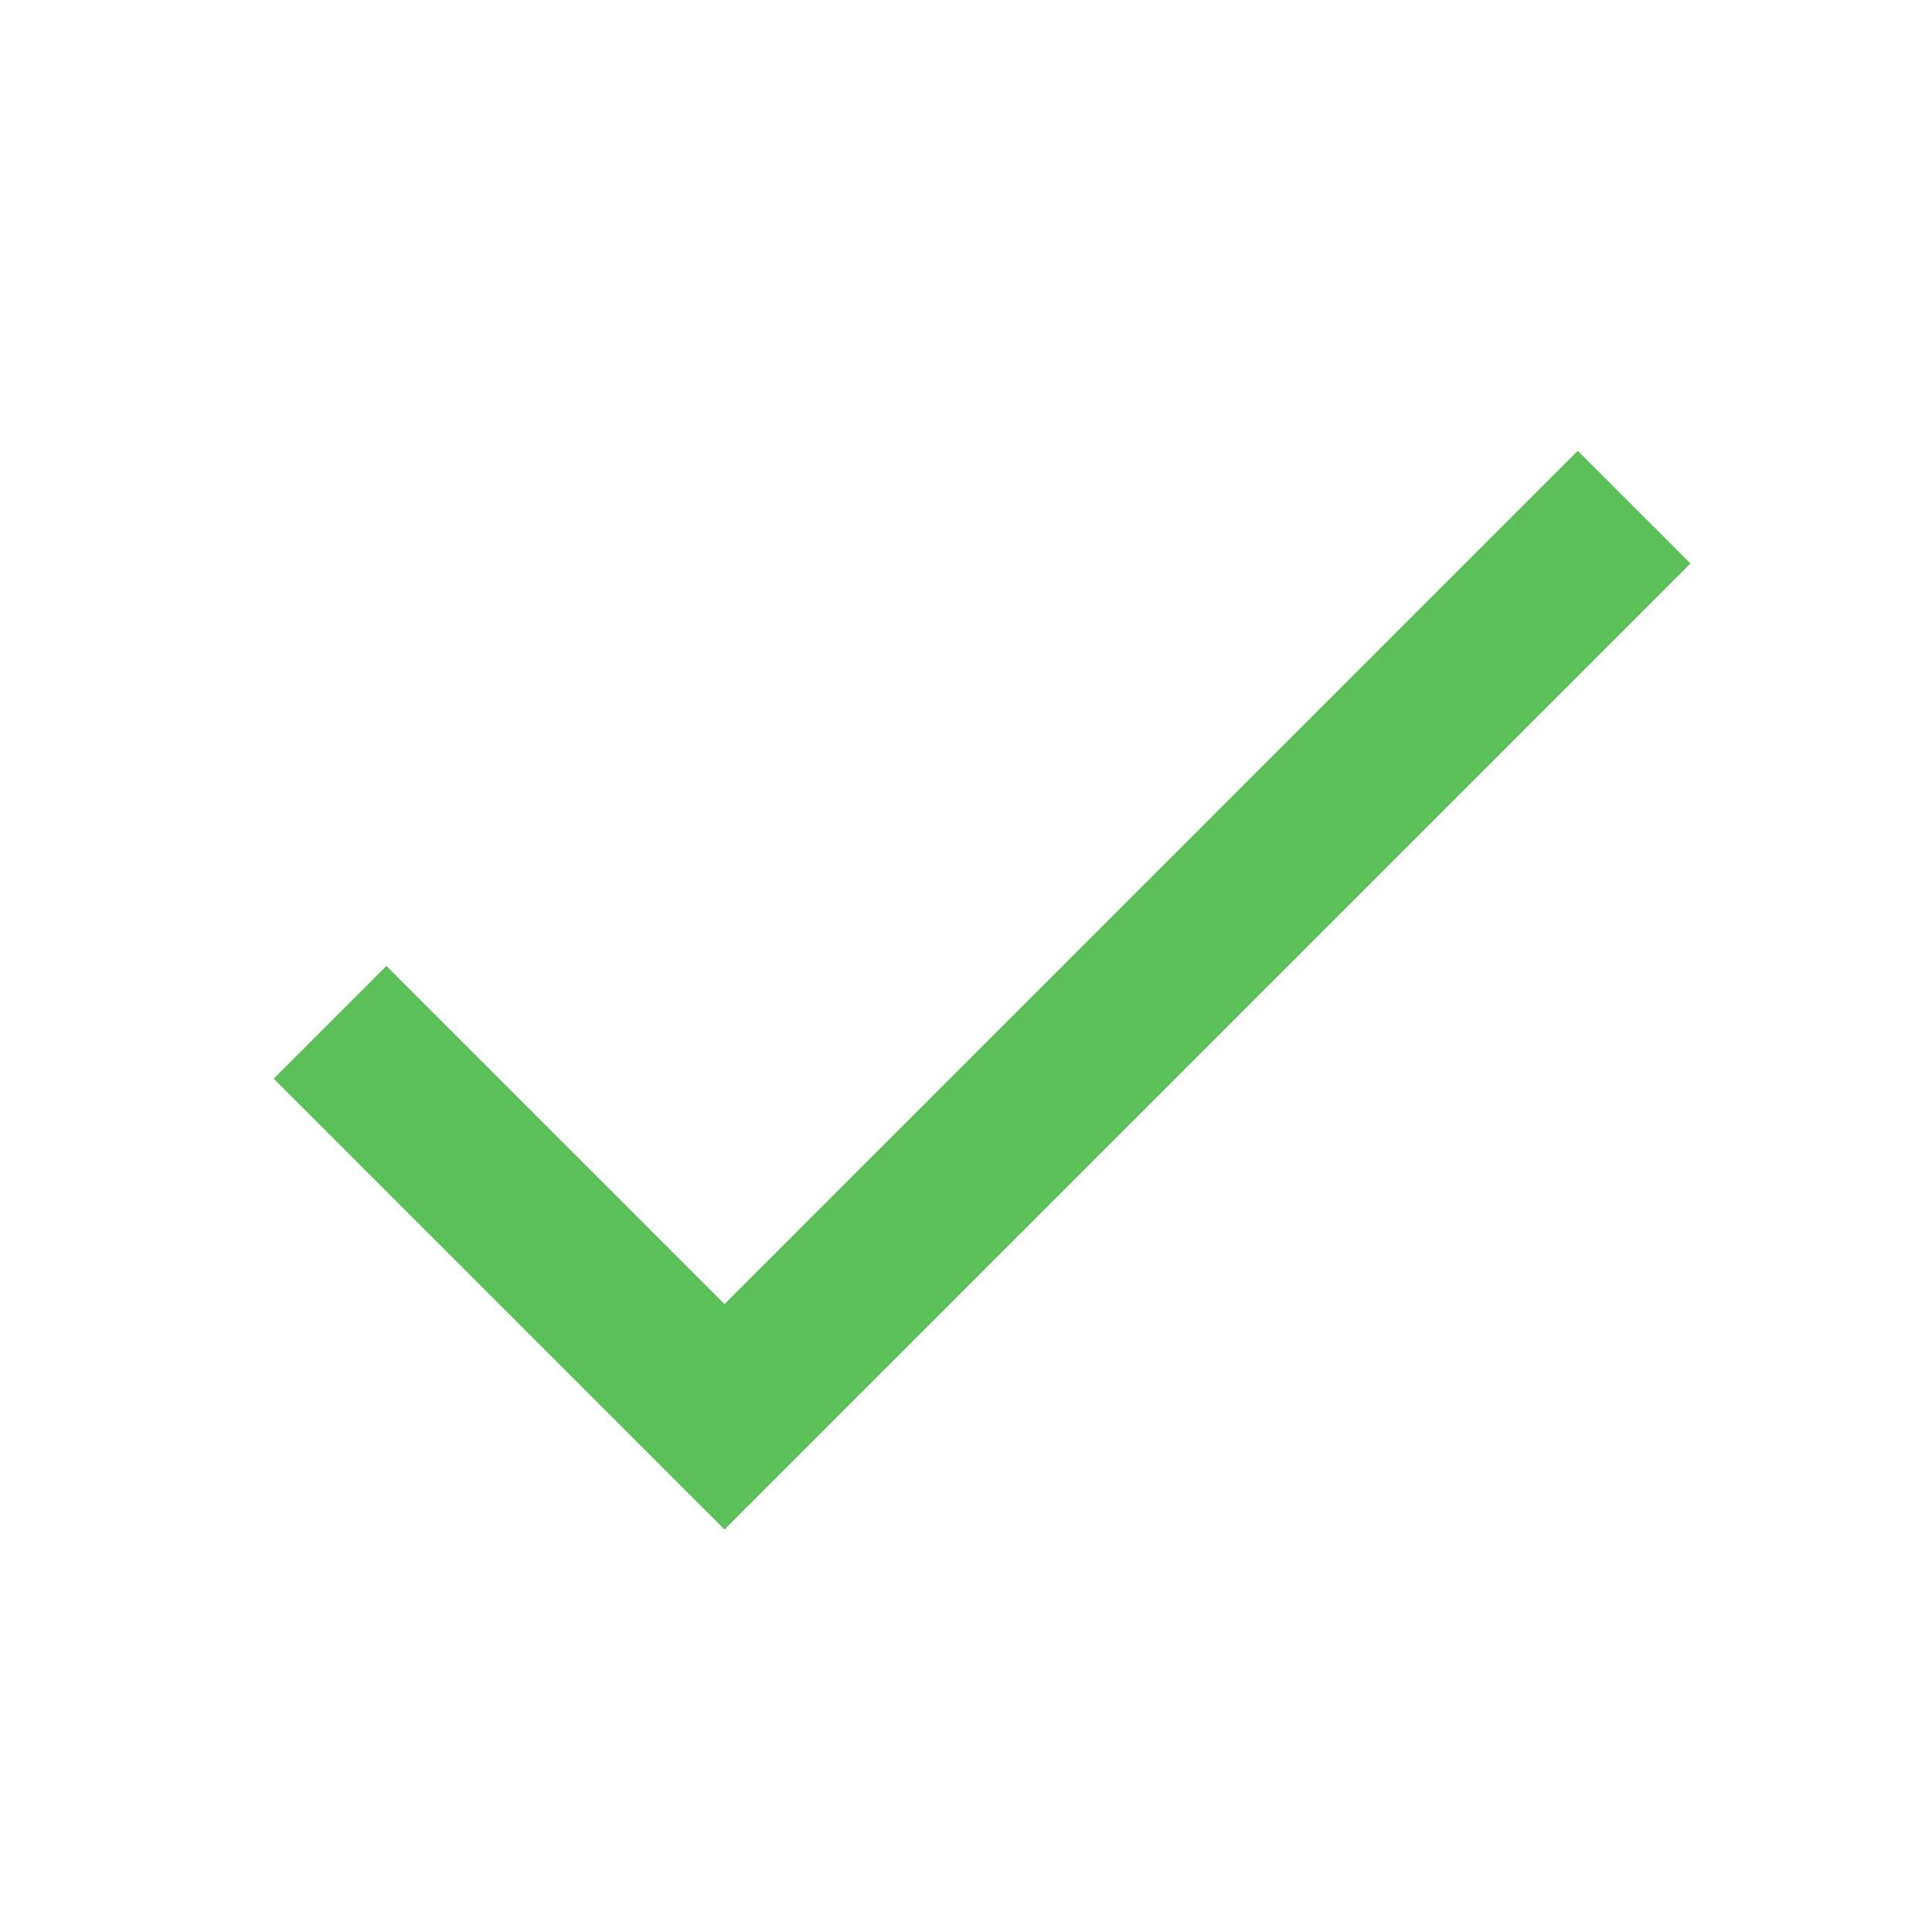
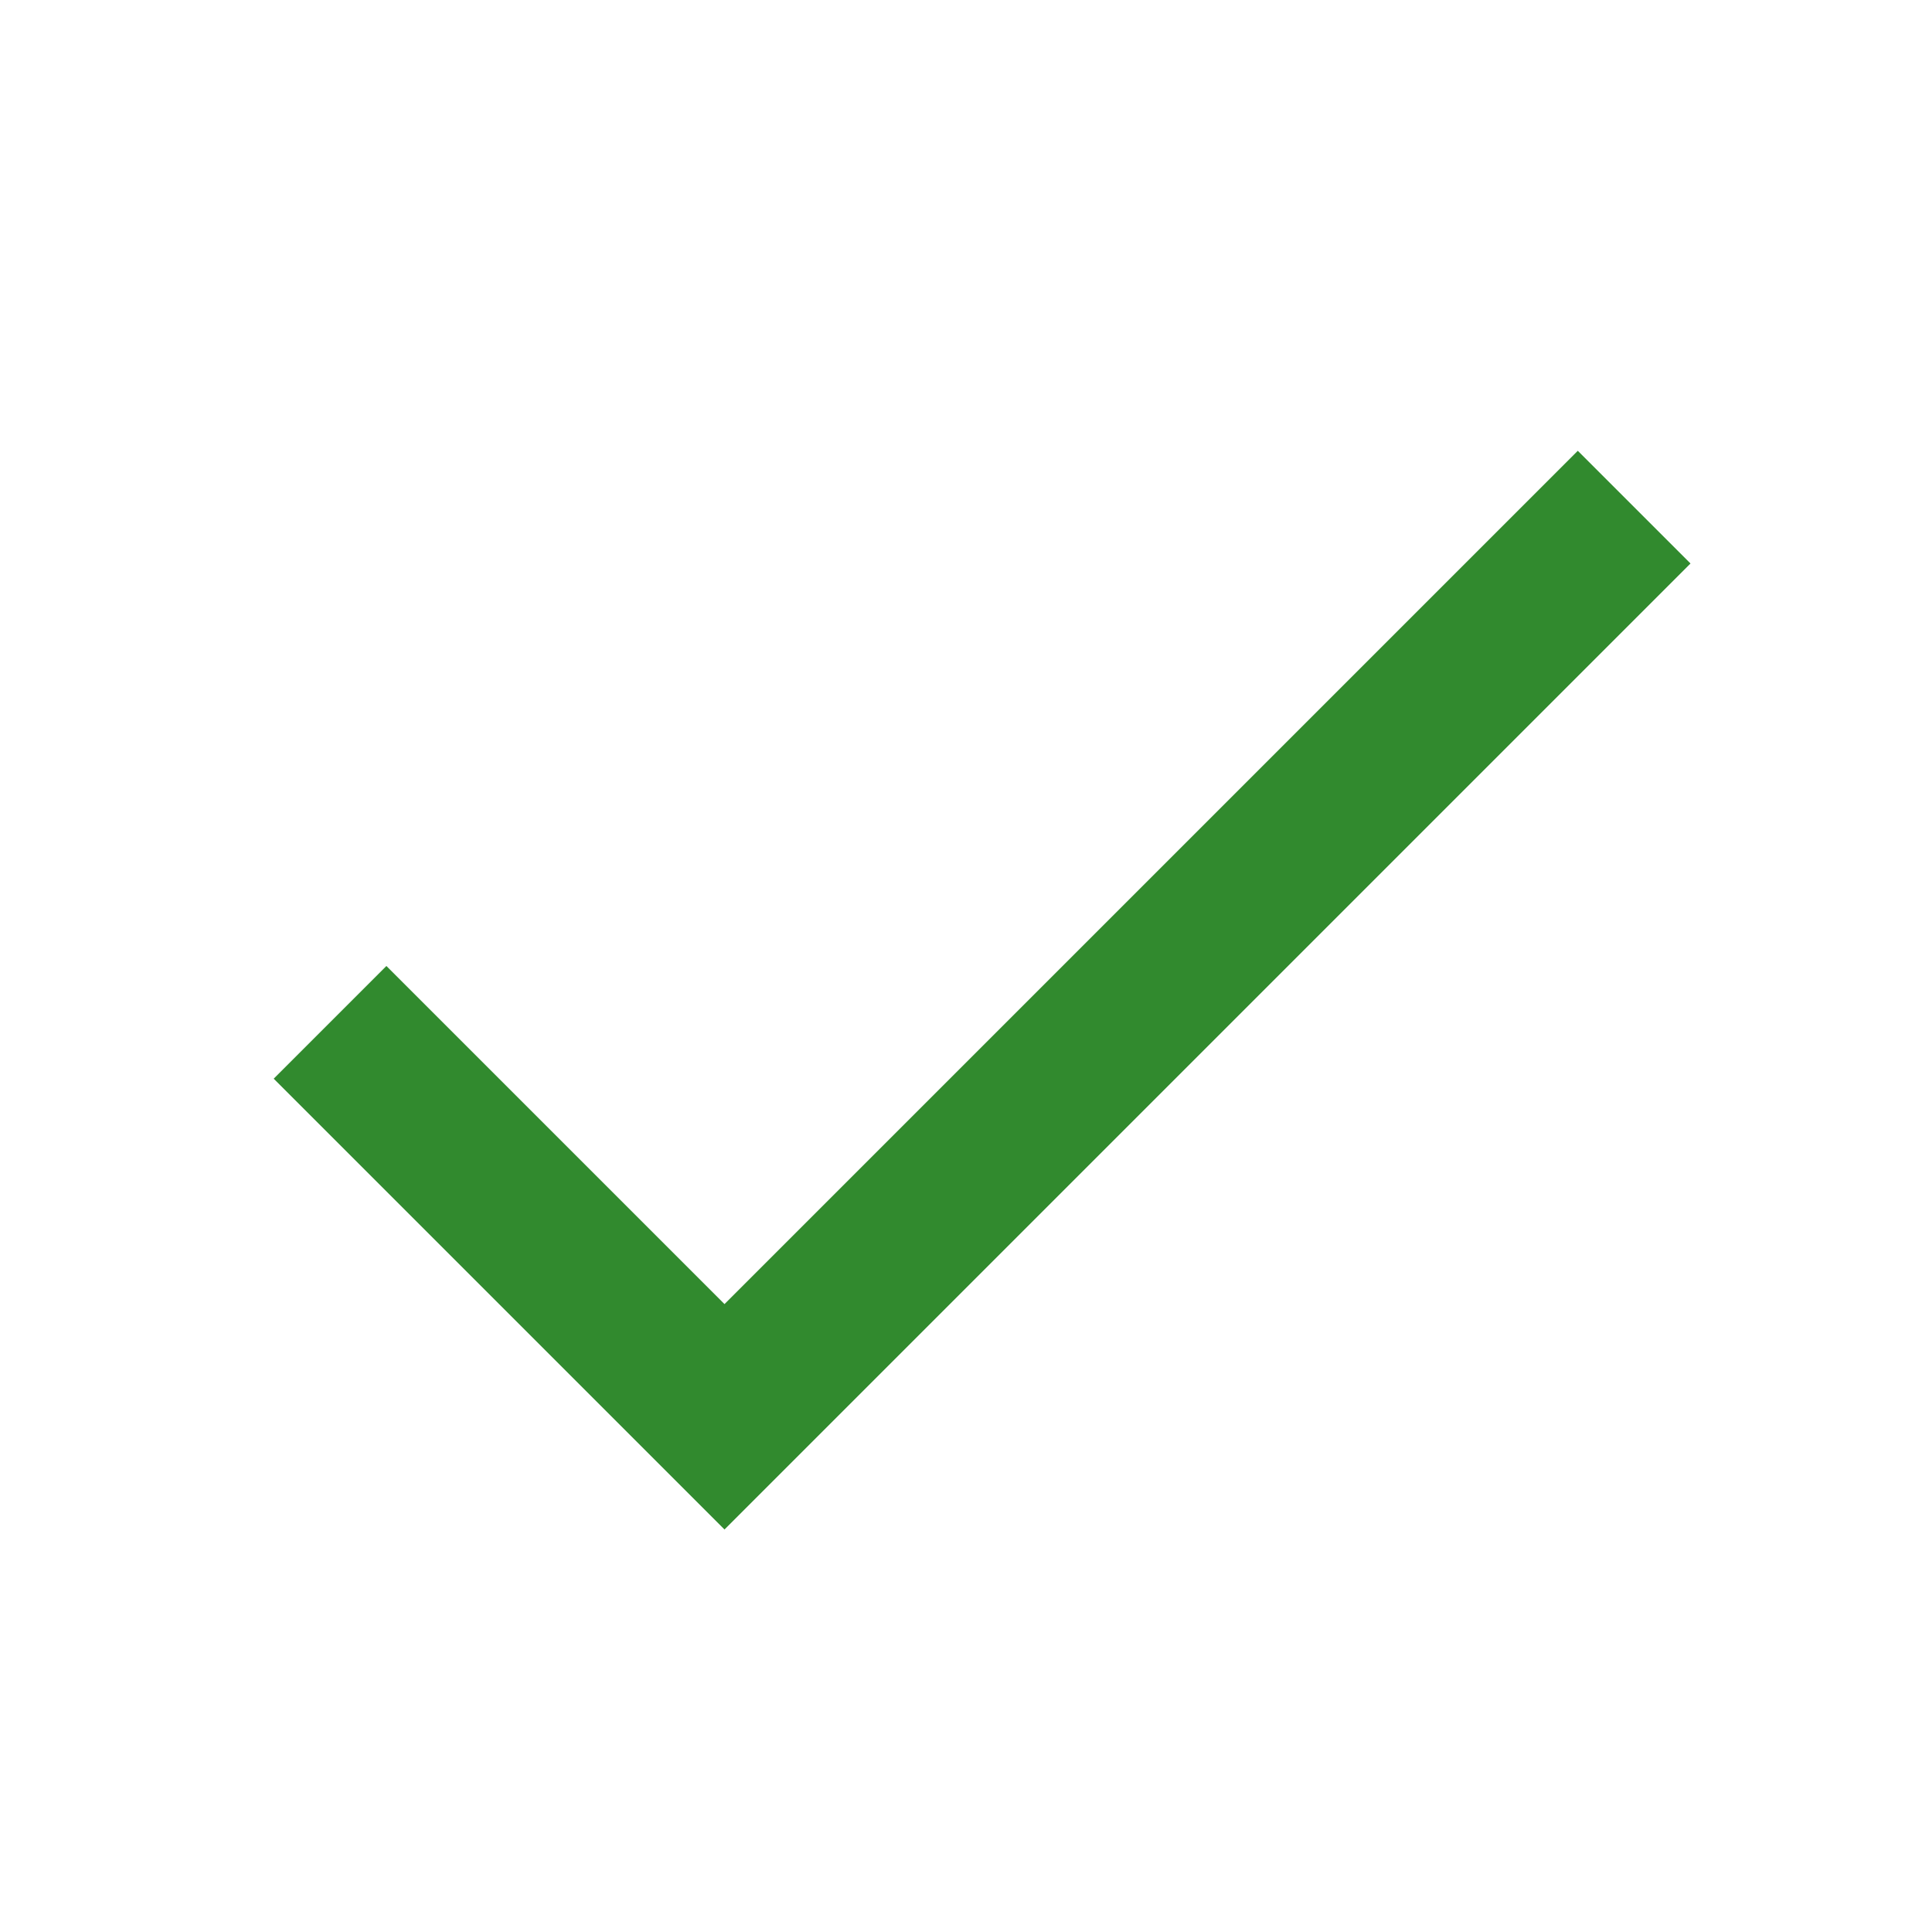
- <svg xmlns="http://www.w3.org/2000/svg" height="24px" viewBox="0 0 24 24" width="24px" fill="#5bc057">
+ <svg xmlns="http://www.w3.org/2000/svg" height="24px" viewBox="0 0 24 24" width="24px" fill="#318a2e">
  <path d="M0 0h24v24H0V0z" fill="none" />
  <path d="M9 16.2L4.8 12l-1.4 1.4L9 19 21 7l-1.4-1.4L9 16.2z" />
</svg>
